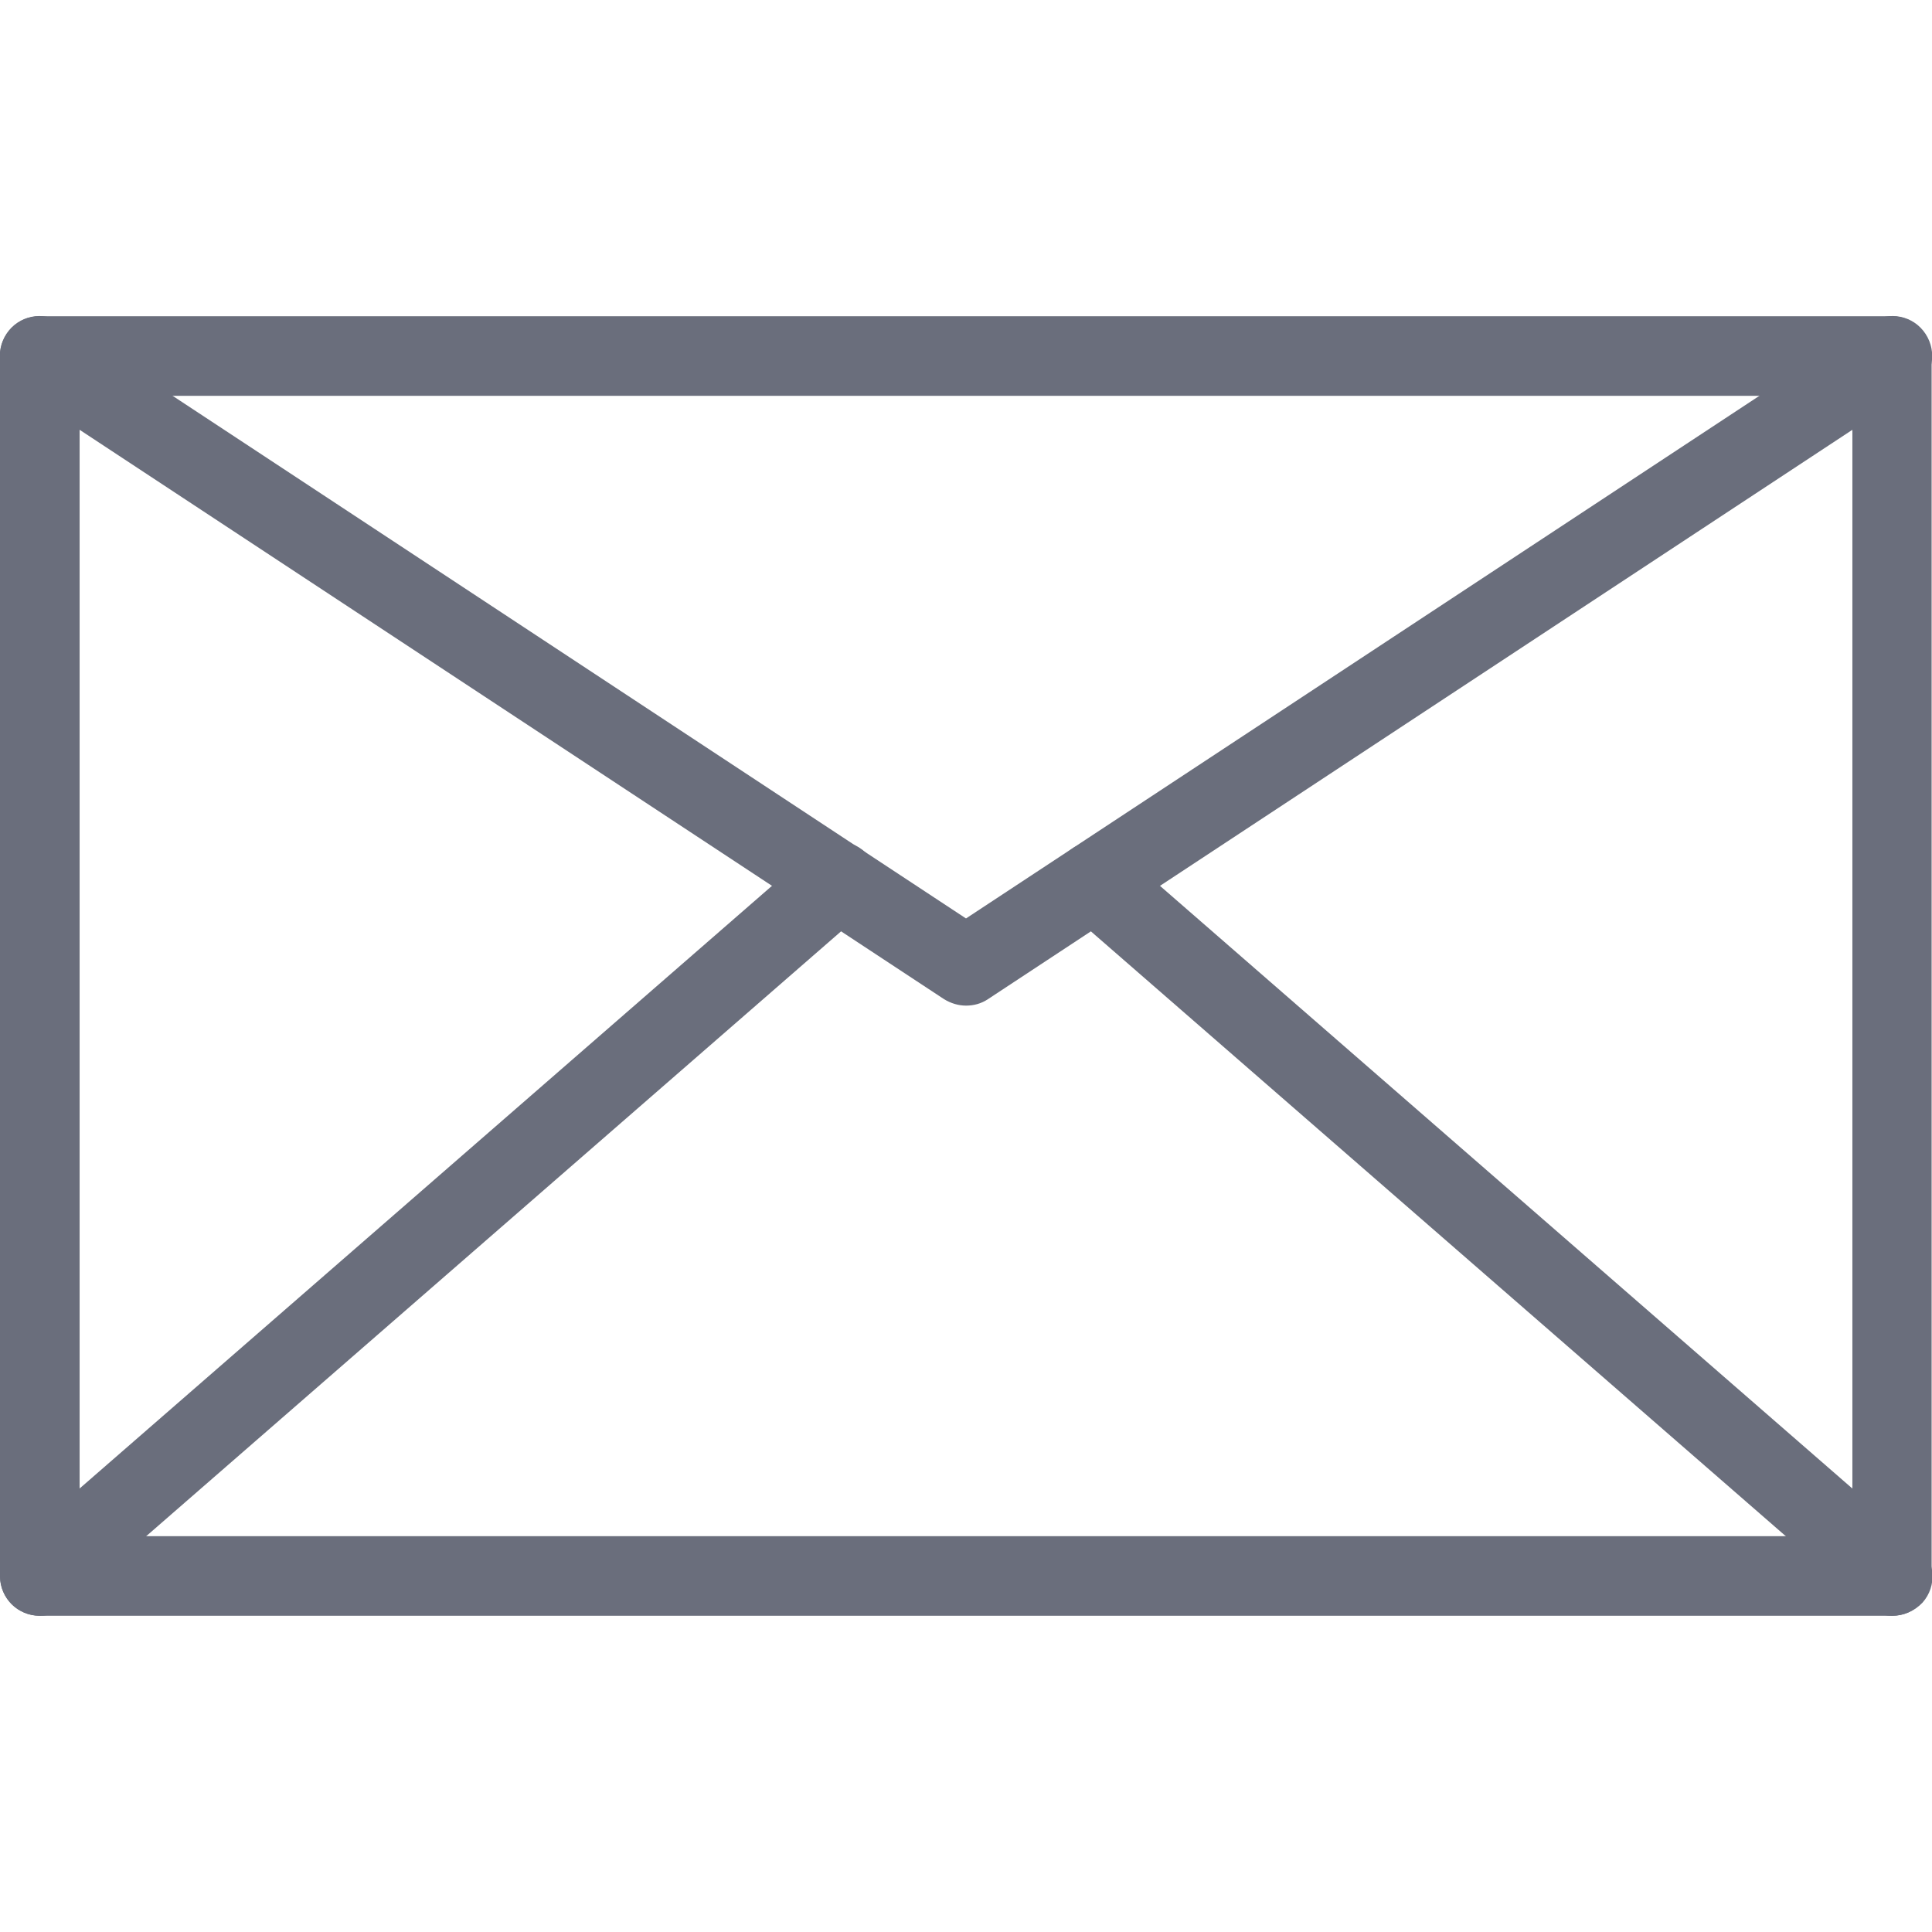
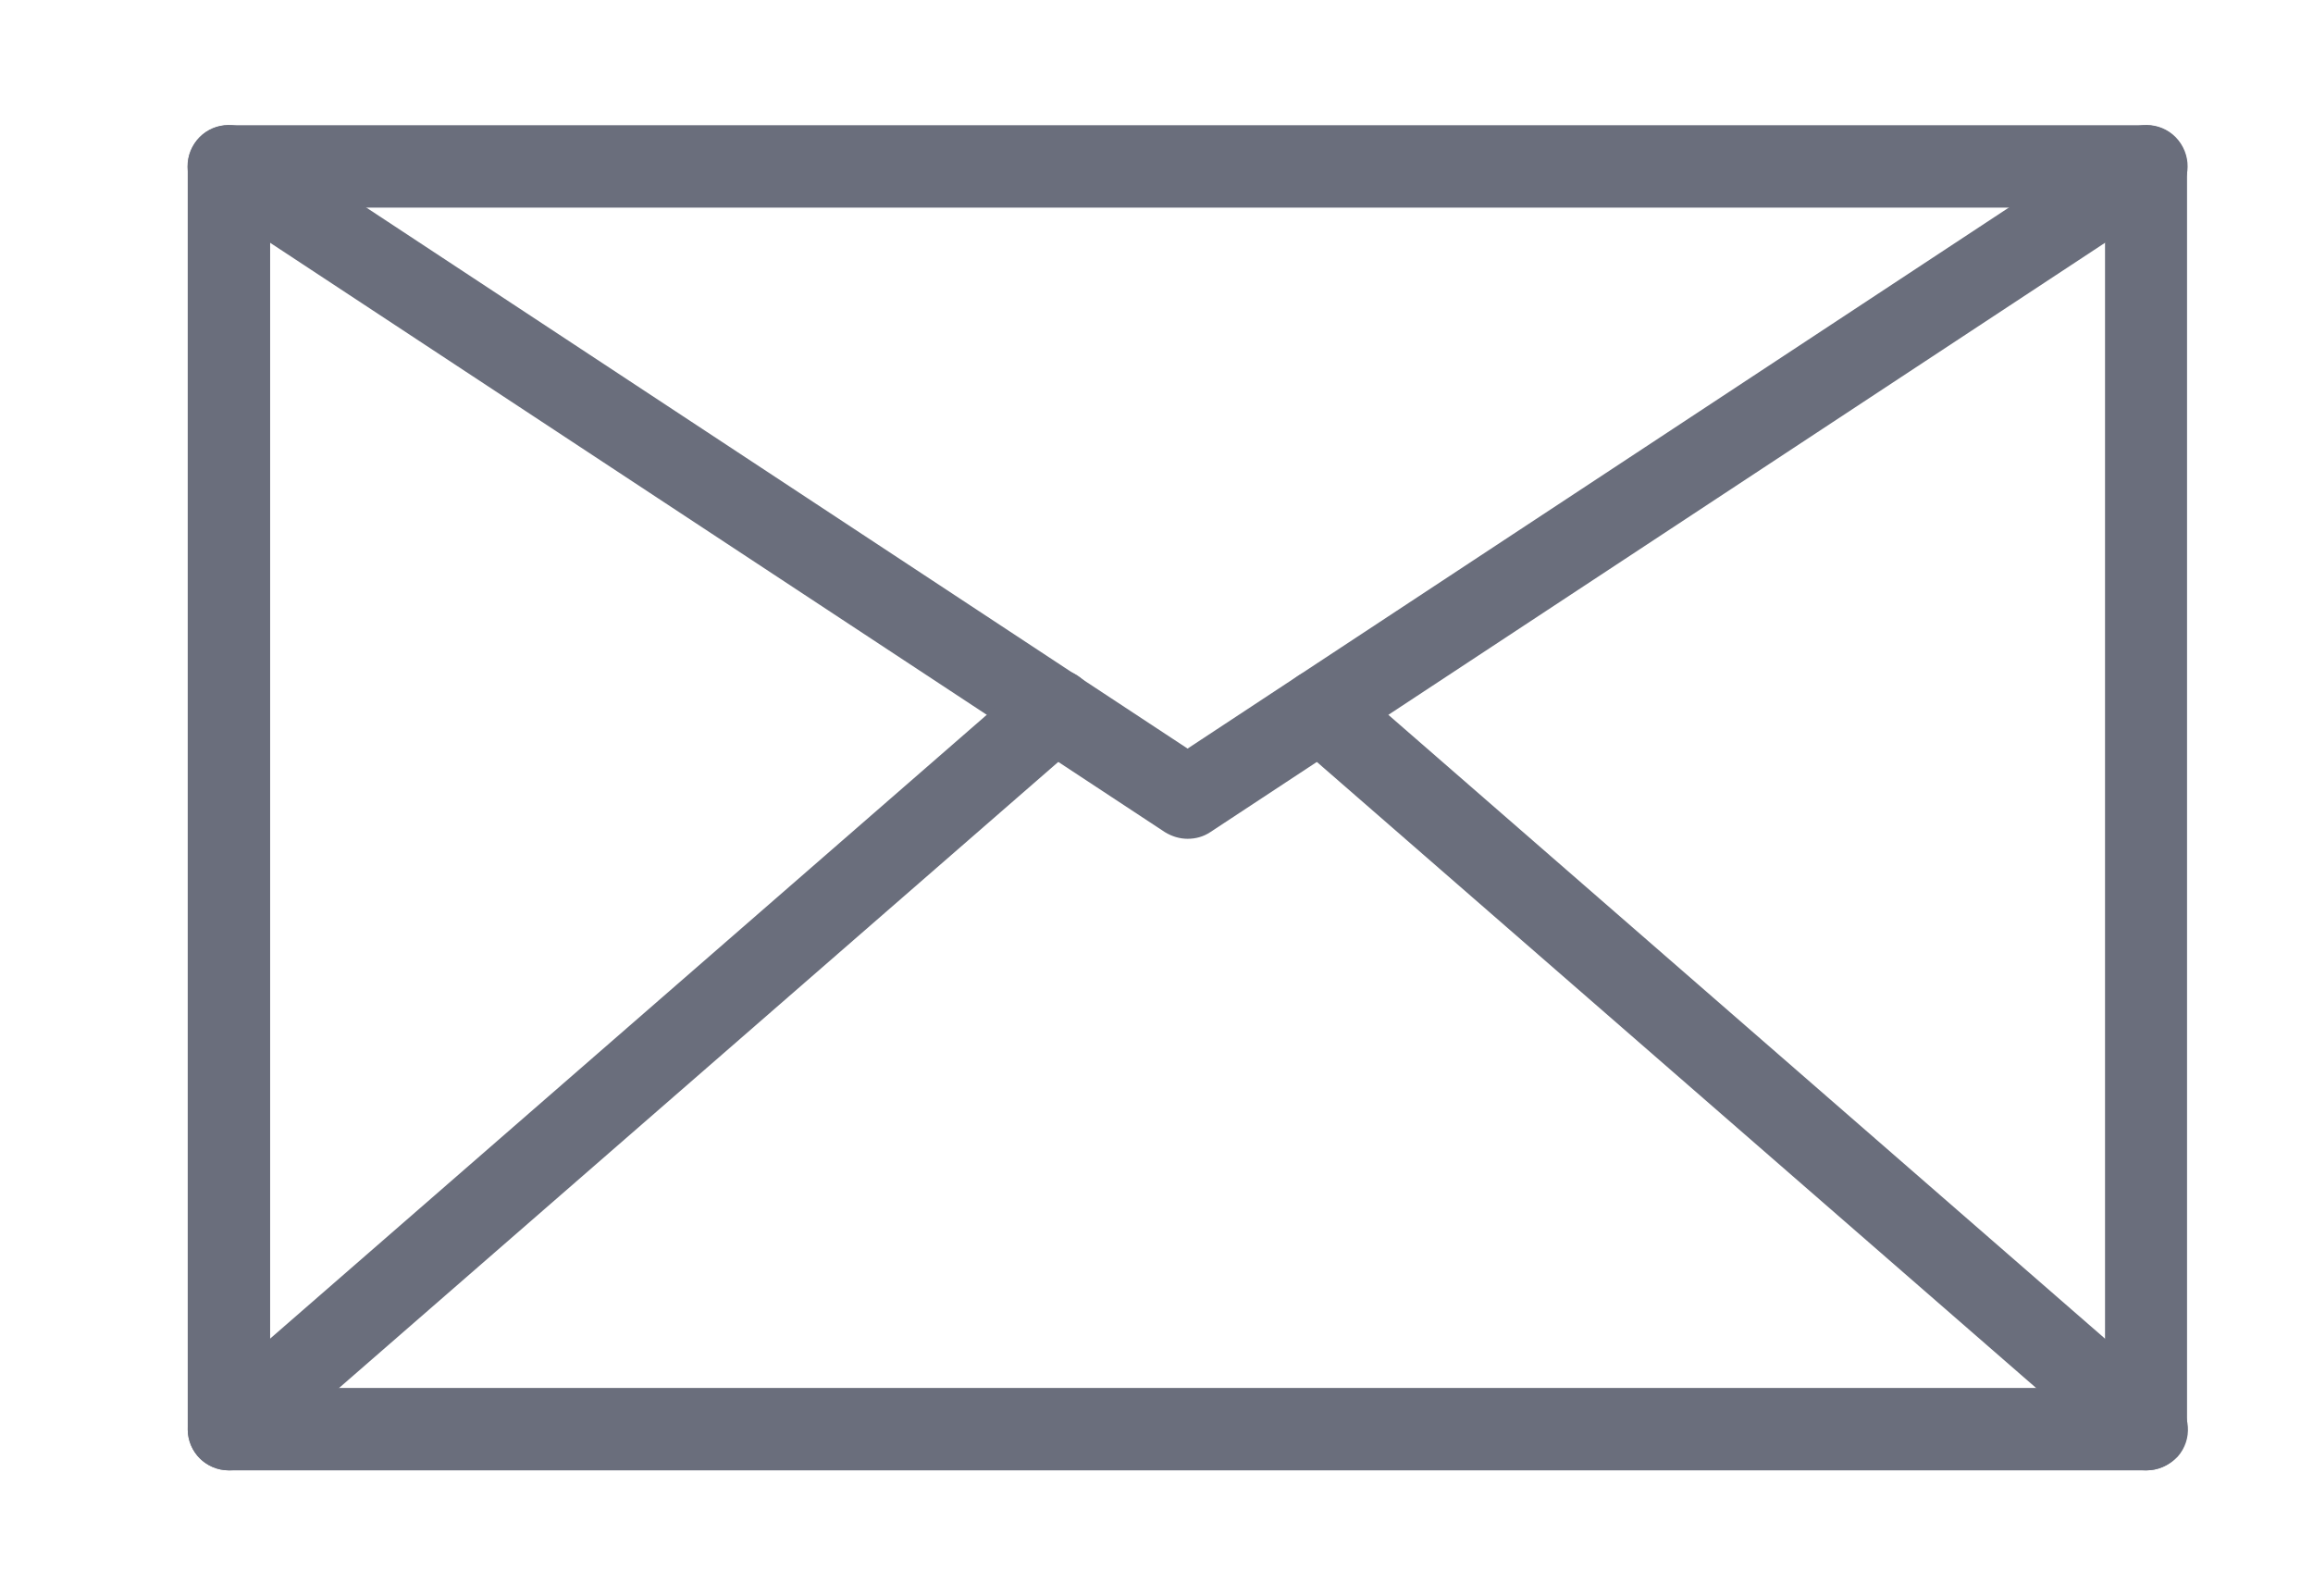
- <svg xmlns="http://www.w3.org/2000/svg" enable-background="new 0 0 512 512" id="Layer_1" version="1.1" viewBox="0 0 512 512" xml:space="preserve">
-   <g>
-     <path d="M501.5,428.2H10.5c-5.8,0-10.5-4.7-10.5-10.5V94.3c0-5.8,4.7-10.5,10.5-10.5h490.9   c5.8,0,10.5,4.7,10.5,10.5v323.3C512,423.5,507.3,428.2,501.5,428.2z M21.1,407.1h469.8V104.9H21.1V407.1z" fill="#6A6E7C" />
-     <path d="M256,266.5c-2,0-4-0.6-5.8-1.7L4.7,103.1c-4.9-3.2-6.2-9.7-3-14.6c3.2-4.9,9.7-6.2,14.6-3L256,243.4   L495.7,85.5c4.9-3.2,11.4-1.9,14.6,3c3.2,4.9,1.9,11.4-3,14.6L261.8,264.8C260,266,258,266.5,256,266.5z" fill="#6A6E7C" />
-     <path d="M10.6,428.2c-2.9,0-5.9-1.2-8-3.6c-3.8-4.4-3.4-11.1,1-14.9l211.5-184.1c4.4-3.8,11.1-3.4,14.9,1   c3.8,4.4,3.4,11.1-1,14.9L17.5,425.6C15.5,427.4,13,428.2,10.6,428.2z" fill="#6A6E7C" />
-     <path d="M501.4,428.2c-2.5,0-4.9-0.9-6.9-2.6L283.1,241.6c-4.4-3.8-4.9-10.5-1-14.9c3.8-4.4,10.5-4.9,14.9-1   l211.5,184.1c4.4,3.8,4.9,10.5,1,14.9C507.3,427,504.4,428.2,501.4,428.2z" fill="#6A6E7C" />
+ <svg xmlns="http://www.w3.org/2000/svg" enable-background="new 0 0 512 512" id="Layer_1" version="1.1" viewBox="0 0 37 25.52" xml:space="preserve" width="37" height="25.52">
+   <defs id="defs15" />
+   <g id="g3" transform="matrix(0.06247714,0,0,0.06247714,3.003089,-3.232495)">
+     <path d="m 501.5,428.2 -491,0 C 4.7,428.2 0,423.5 0,417.7 L 0,94.3 C 0,88.5 4.7,83.8 10.5,83.8 l 490.9,0 c 5.8,0 10.5,4.7 10.5,10.5 l 0,323.3 c 0.1,5.9 -4.6,10.6 -10.4,10.6 z m -480.4,-21.1 469.8,0 0,-302.2 -469.8,0 0,302.2 z" id="path5" style="fill:#6a6e7c" />
+     <path d="m 256,266.5 c -2,0 -4,-0.6 -5.8,-1.7 L 4.7,103.1 c -4.9,-3.2 -6.2,-9.7 -3,-14.6 3.2,-4.9 9.7,-6.2 14.6,-3 L 256,243.4 495.7,85.5 c 4.9,-3.2 11.4,-1.9 14.6,3 3.2,4.9 1.9,11.4 -3,14.6 L 261.8,264.8 c -1.8,1.2 -3.8,1.7 -5.8,1.7 z" id="path7" style="fill:#6a6e7c" />
+     <path d="m 10.6,428.2 c -2.9,0 -5.9,-1.2 -8,-3.6 -3.8,-4.4 -3.4,-11.1 1,-14.9 L 215.1,225.6 c 4.4,-3.8 11.1,-3.4 14.9,1 3.8,4.4 3.4,11.1 -1,14.9 L 17.5,425.6 c -2,1.8 -4.5,2.6 -6.9,2.6 z" id="path9" style="fill:#6a6e7c" />
+     <path d="m 501.4,428.2 c -2.5,0 -4.9,-0.9 -6.9,-2.6 l -211.4,-184 c -4.4,-3.8 -4.9,-10.5 -1,-14.9 3.8,-4.4 10.5,-4.9 14.9,-1 l 211.5,184.1 c 4.4,3.8 4.9,10.5 1,14.9 -2.2,2.3 -5.1,3.5 -8.1,3.5 z" id="path11" style="fill:#6a6e7c" />
  </g>
</svg>
